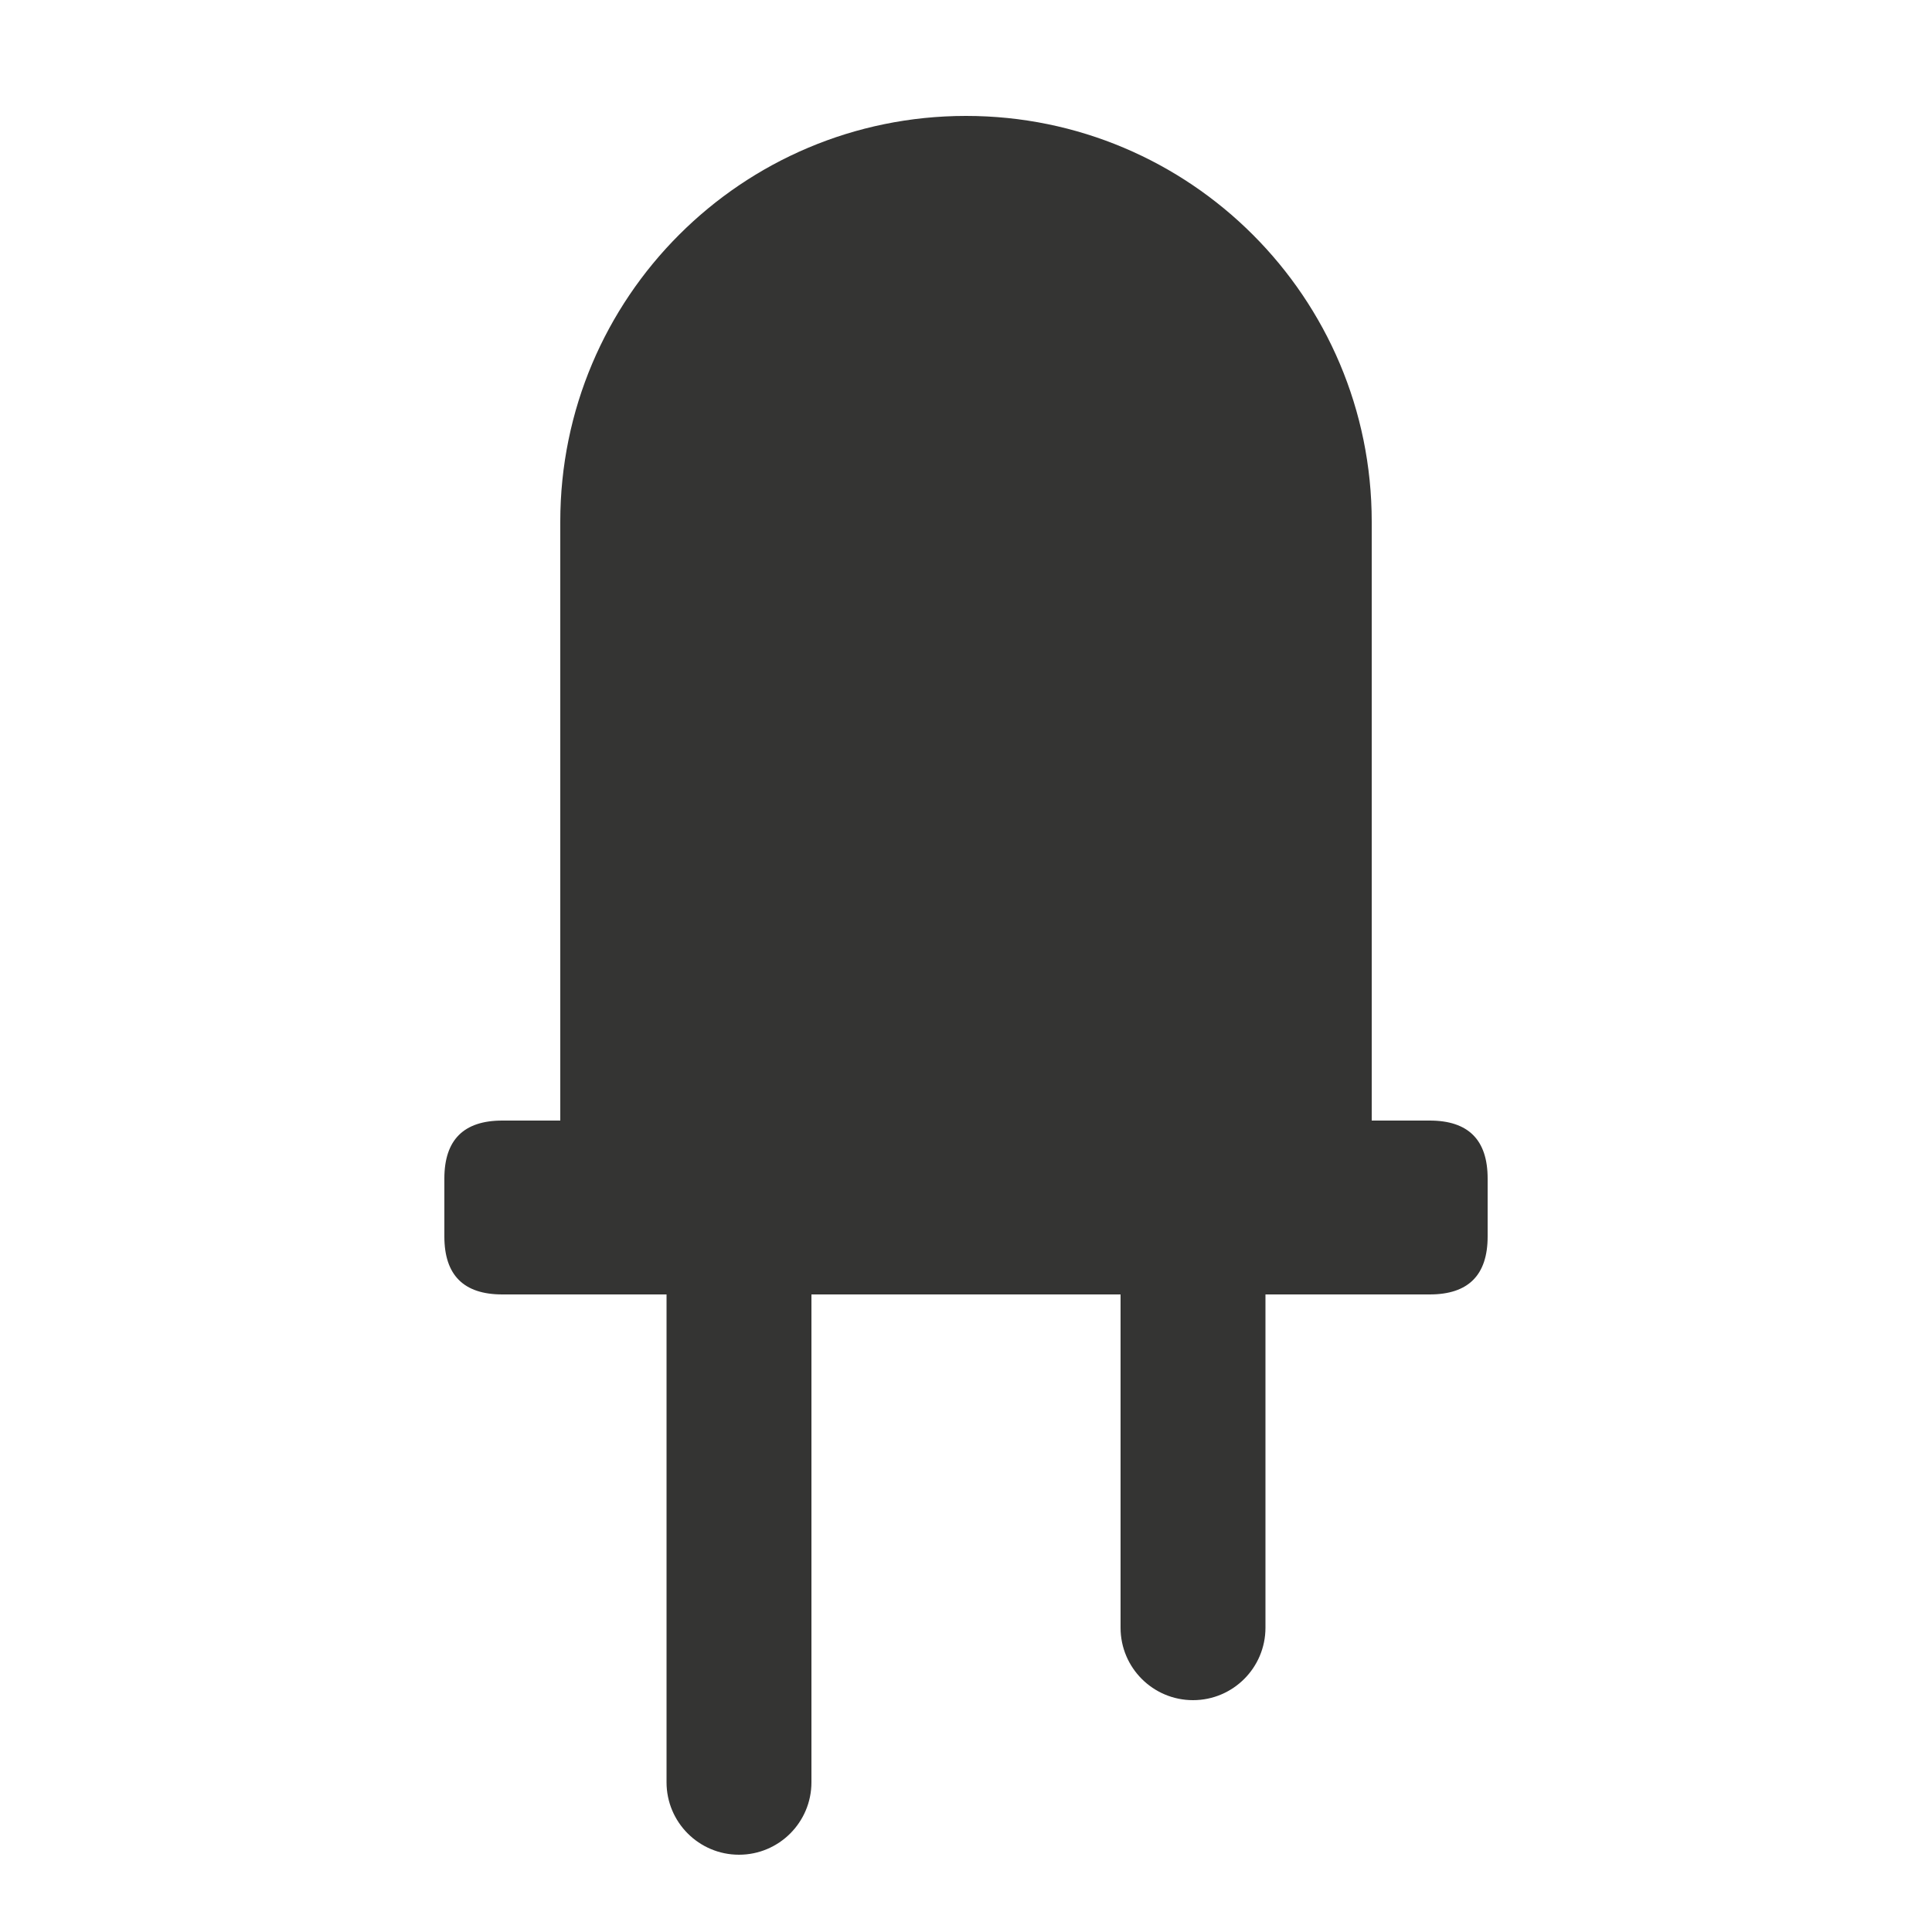
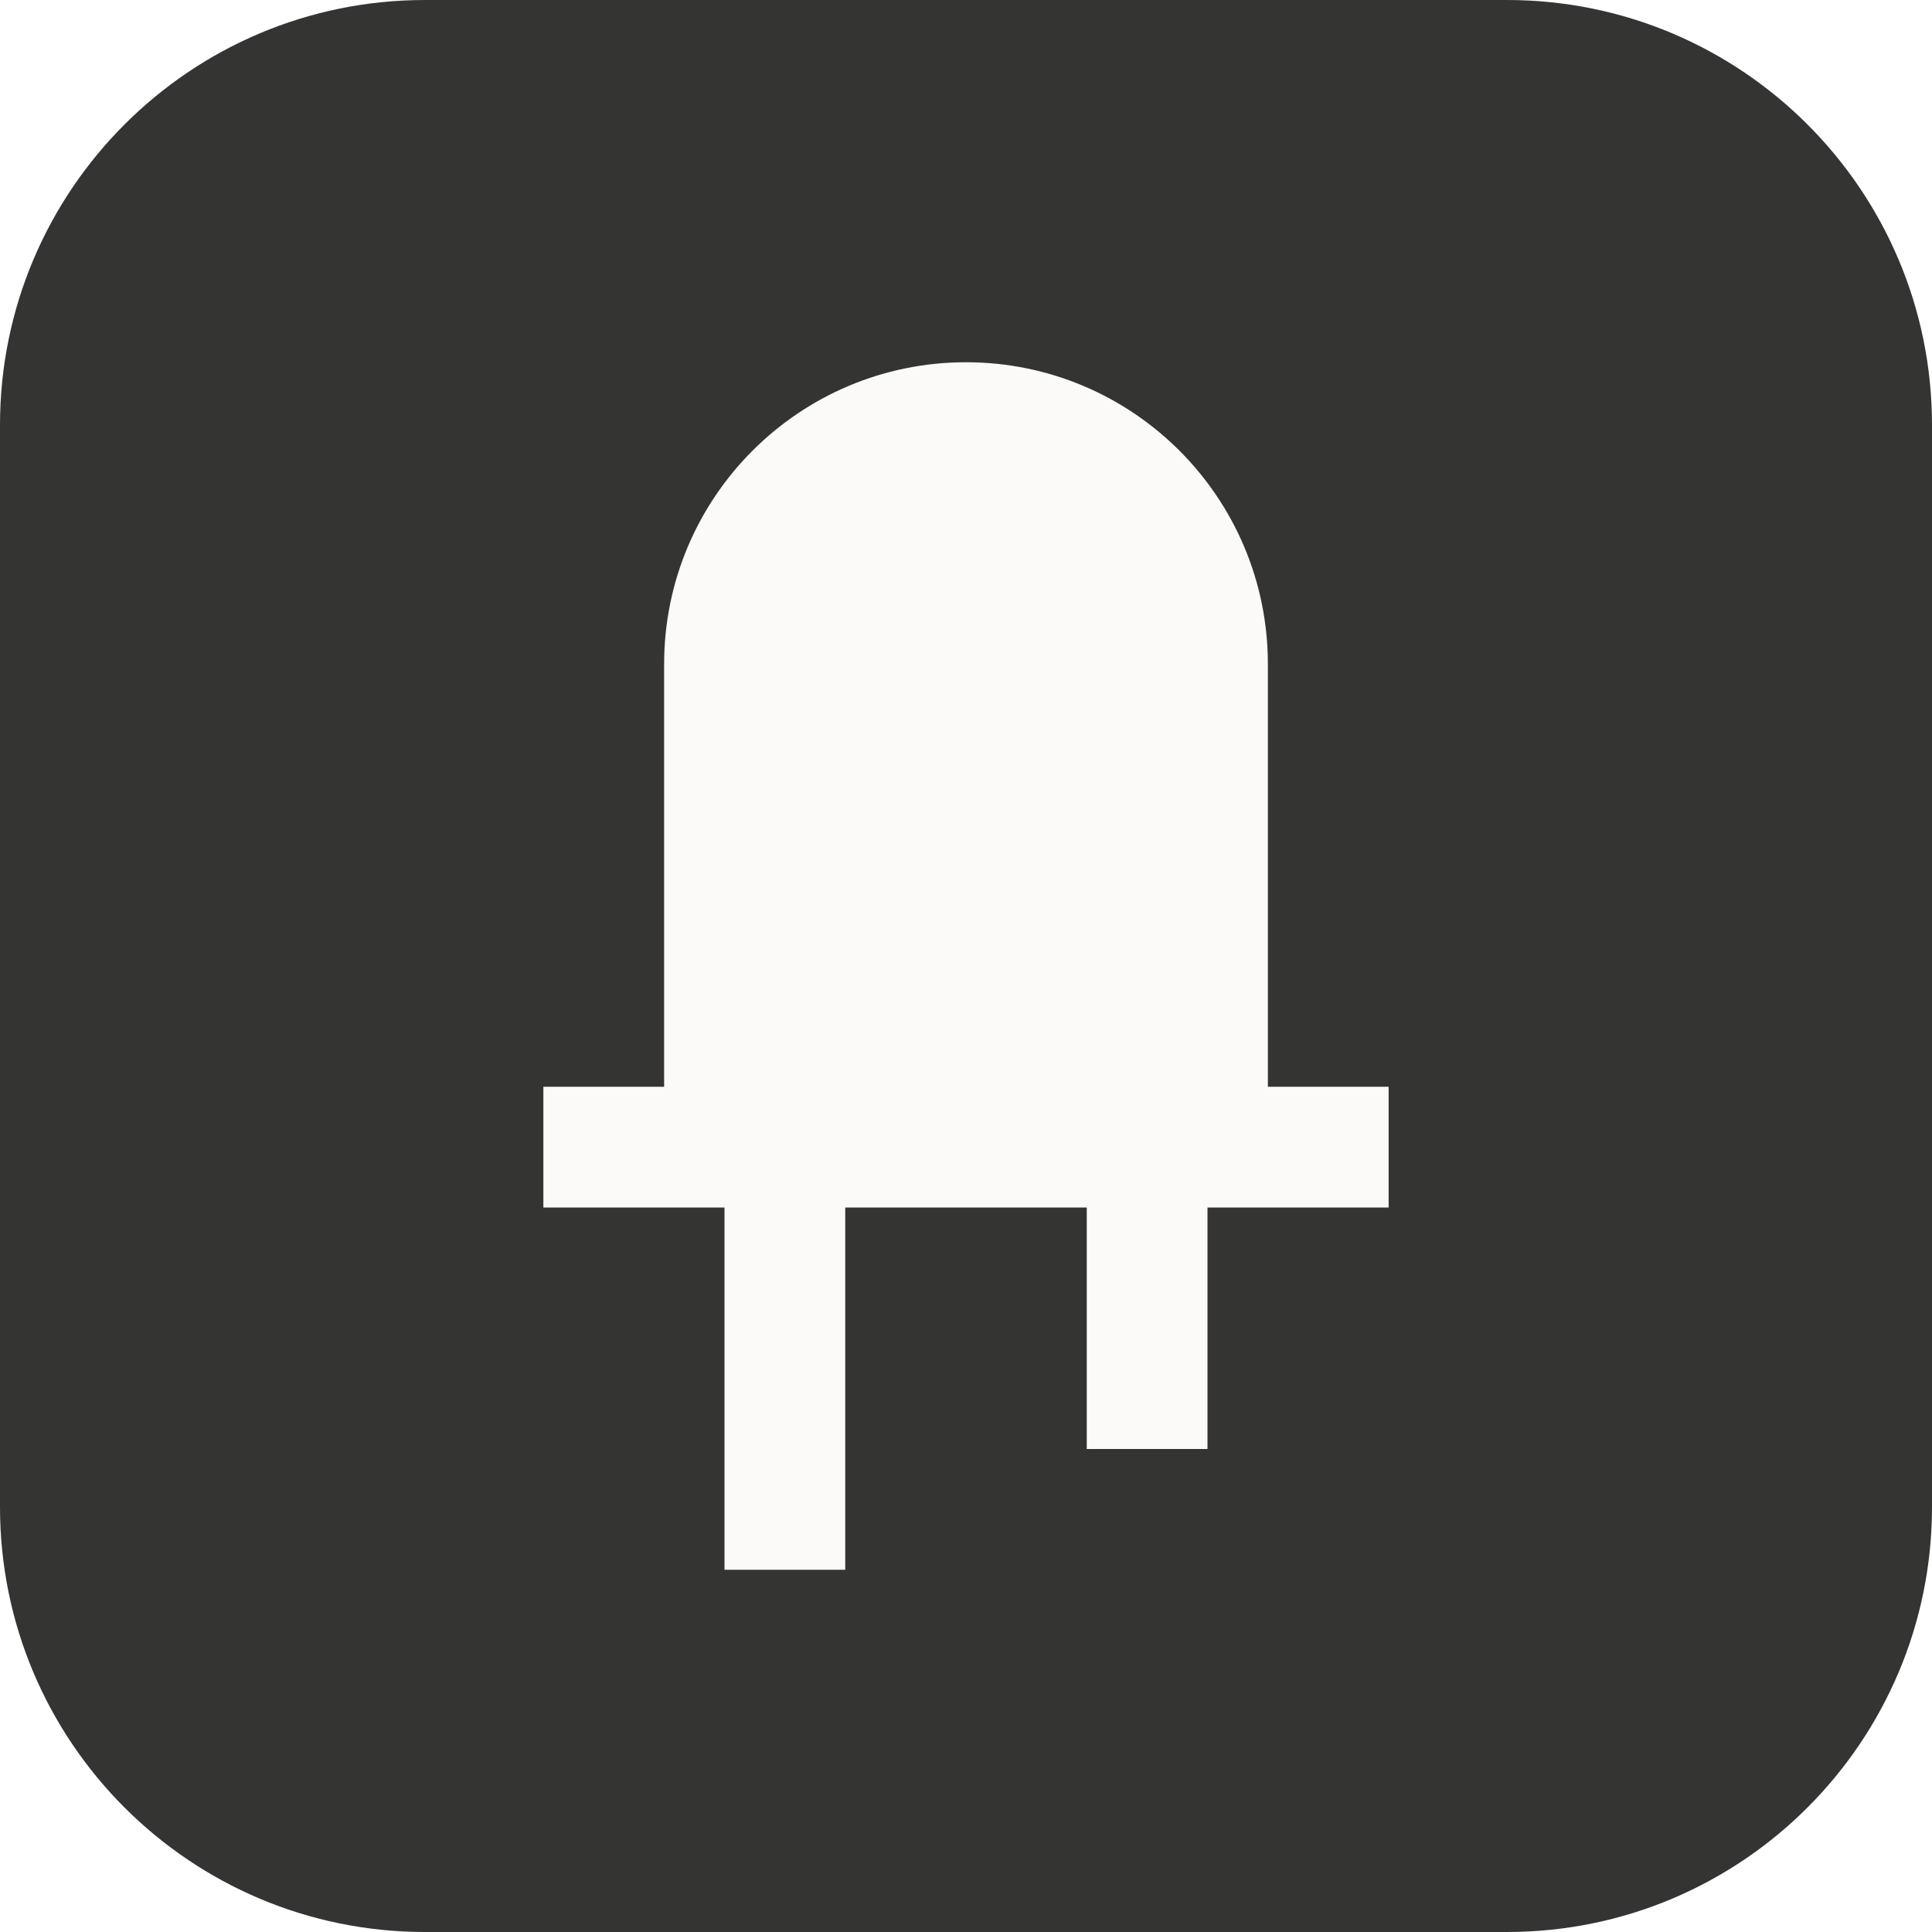
- <svg xmlns="http://www.w3.org/2000/svg" viewBox="0 0 100 100">
-   <style>path{fill:#343433}@media (prefers-color-scheme:dark){path{fill:#FBFAF9}}</style>
-   <path d="M29 58 V27 A21 21 0 0 1 71 27 V58 Z M26 58 H74 Q77 58 77 61 V64 Q77 67 74 67 H26 Q23 67 23 64 V61 Q23 58 26 58 Z M34.5 66 H42 V92.25 A3.75 3.75 0 0 1 34.5 92.25 Z M58 66 H65.5 V84.25 A3.75 3.75 0 0 1 58 84.25 Z" />
+ <svg xmlns="http://www.w3.org/2000/svg" viewBox="0 0 100 100" width="100" height="100">
+   <rect class="t" width="100" height="100" rx="22" fill="#343433" />
+   <path class="l" d="M34.375 56.25 V34.375 A15.625 15.625 0 0 1 65.625 34.375 V56.25 Z M28.125 56.25 H71.875 V62.5 H28.125 Z M37.5 62.5 H43.75 V81.25 H37.5 Z M56.25 62.5 H62.5 V75 H56.25 Z" fill="#FBFAF9" />
</svg>
